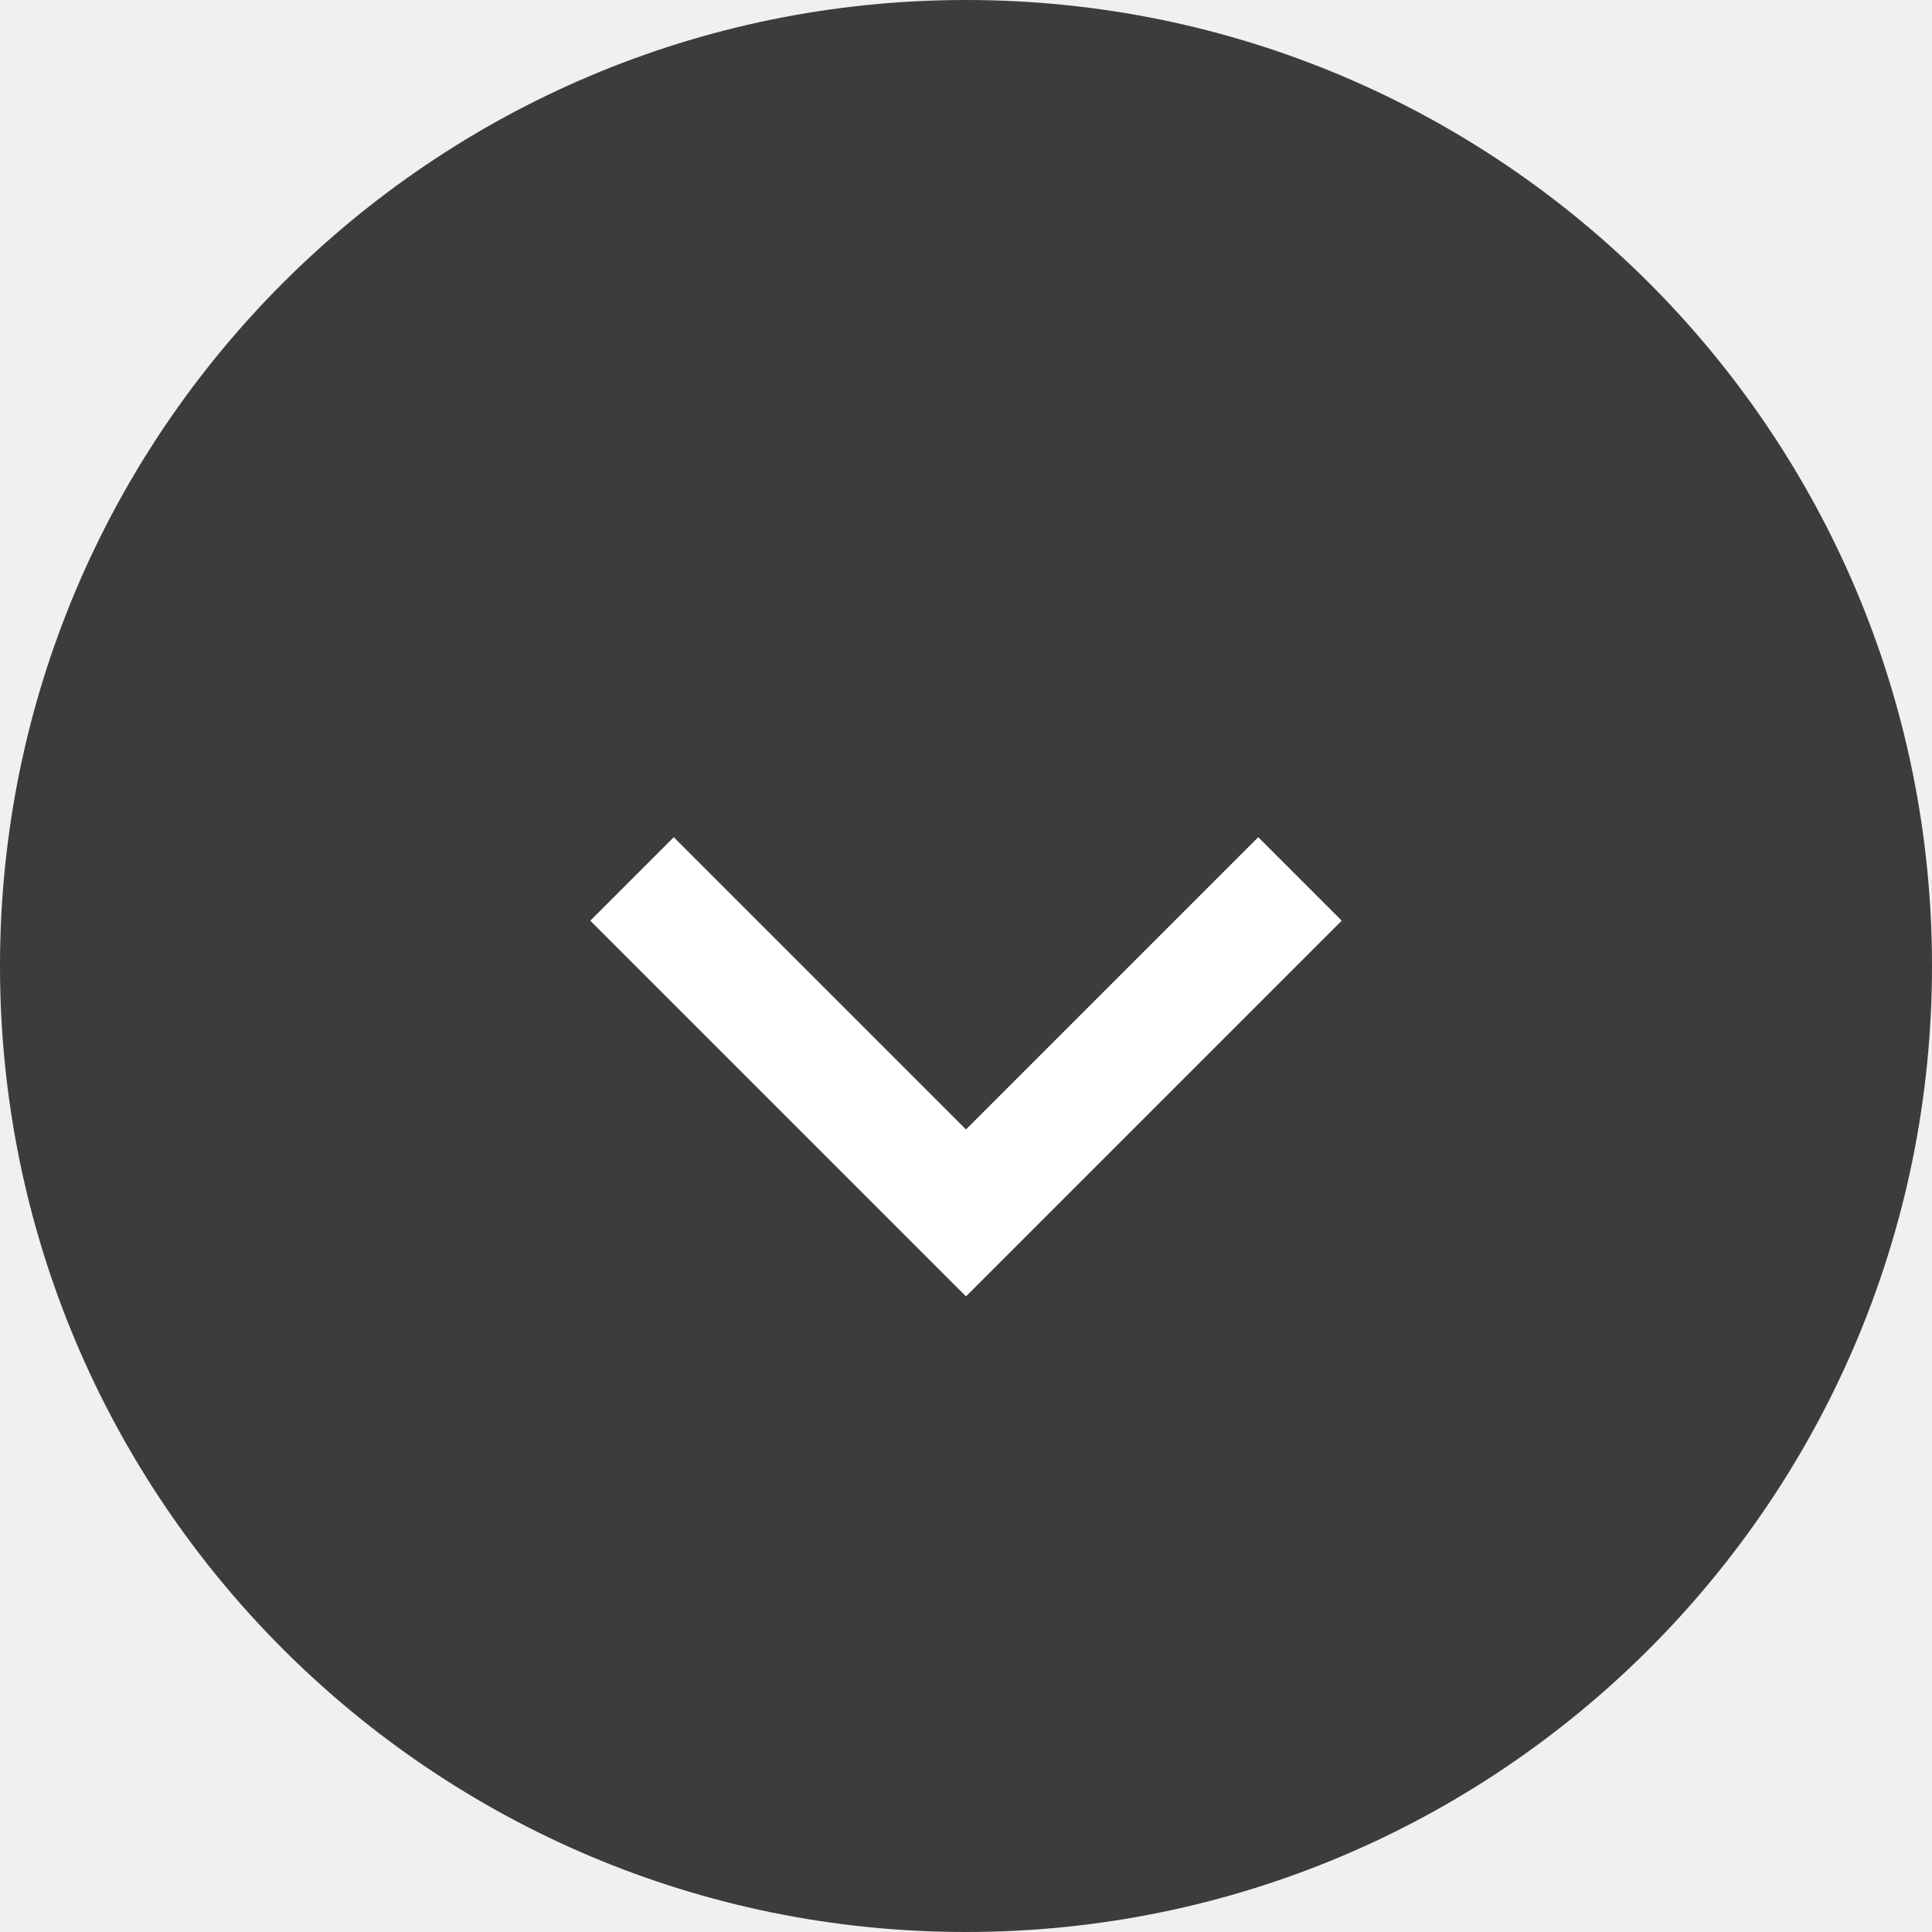
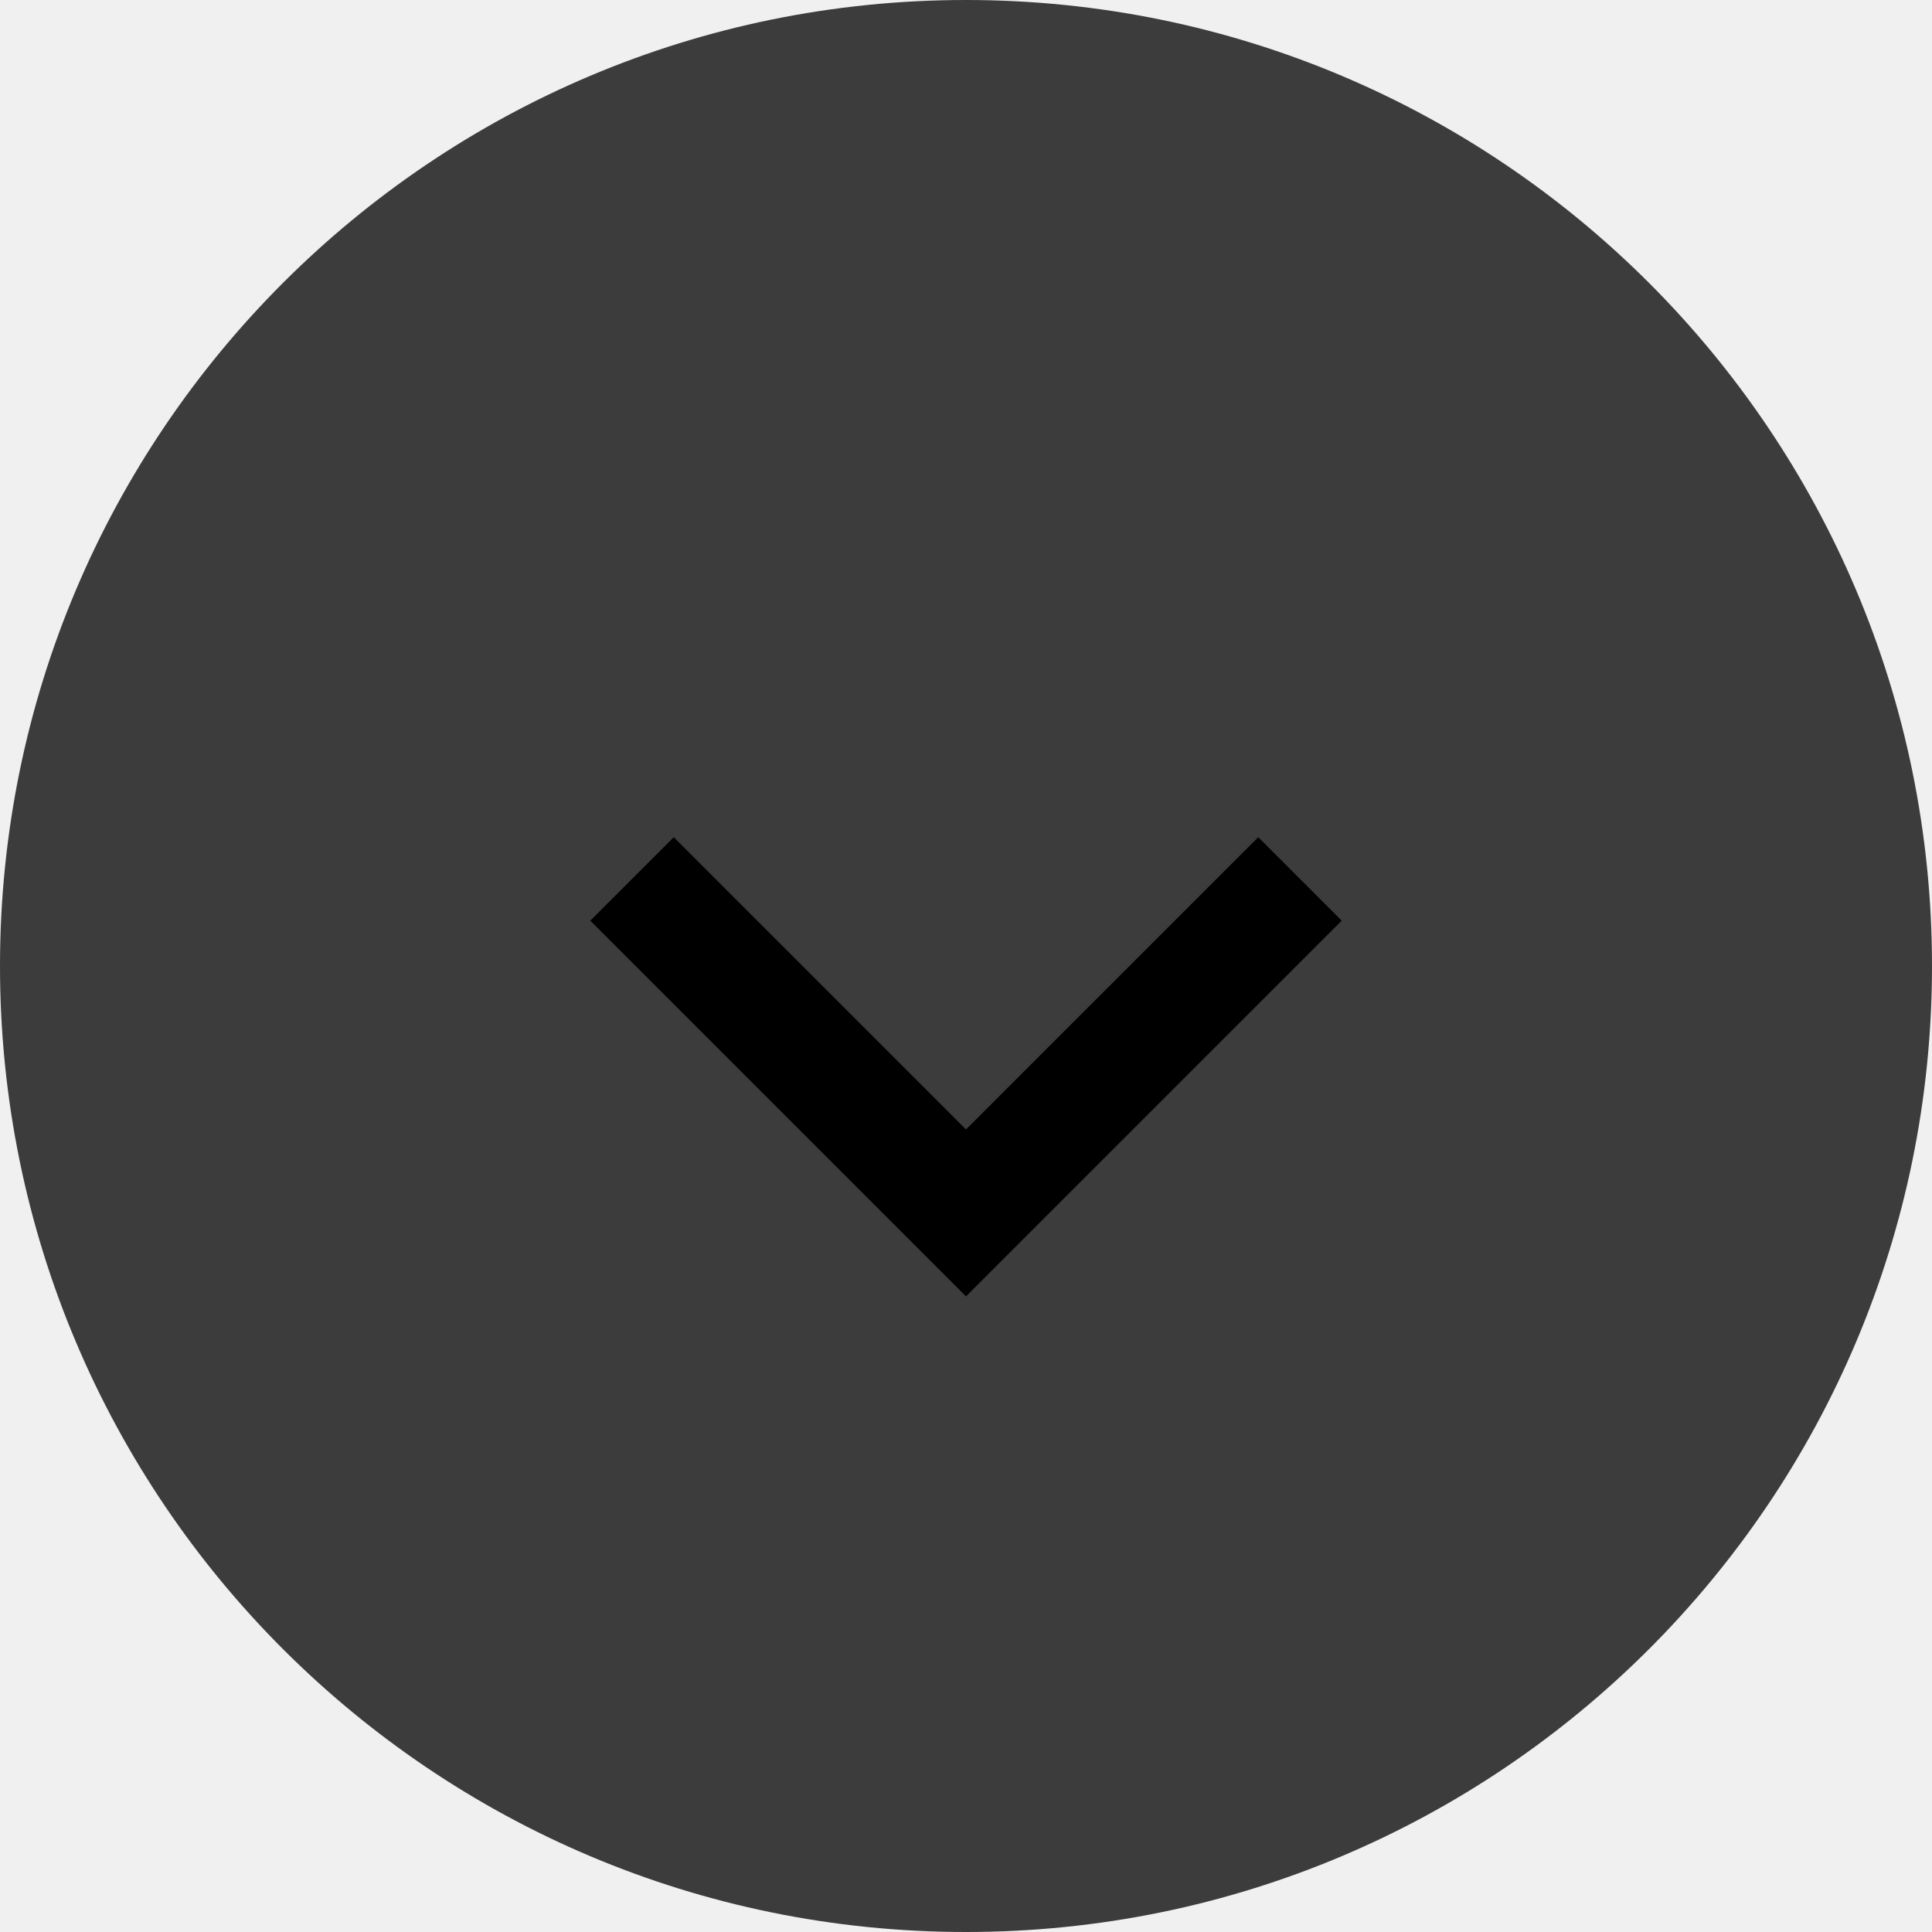
- <svg xmlns="http://www.w3.org/2000/svg" width="30" height="30" fill="none">
+ <svg xmlns="http://www.w3.org/2000/svg" width="30" height="30">
  <circle cx="15" cy="15" r="15" fill="#3C3C3C" />
  <g clip-path="url(#clip0)">
-     <path d="M15 17.538L19.538 13l1.296 1.296L15 20.13l-5.834-5.834L10.462 13 15 17.538z" fill="#fff" />
+     <path d="M15 17.538L19.538 13l1.296 1.296L15 20.13l-5.834-5.834L10.462 13 15 17.538z" />
  </g>
  <defs>
    <clipPath id="clip0">
      <path fill="#fff" transform="translate(4 2)" d="M0 0h22v22H0z" />
    </clipPath>
  </defs>
</svg>
